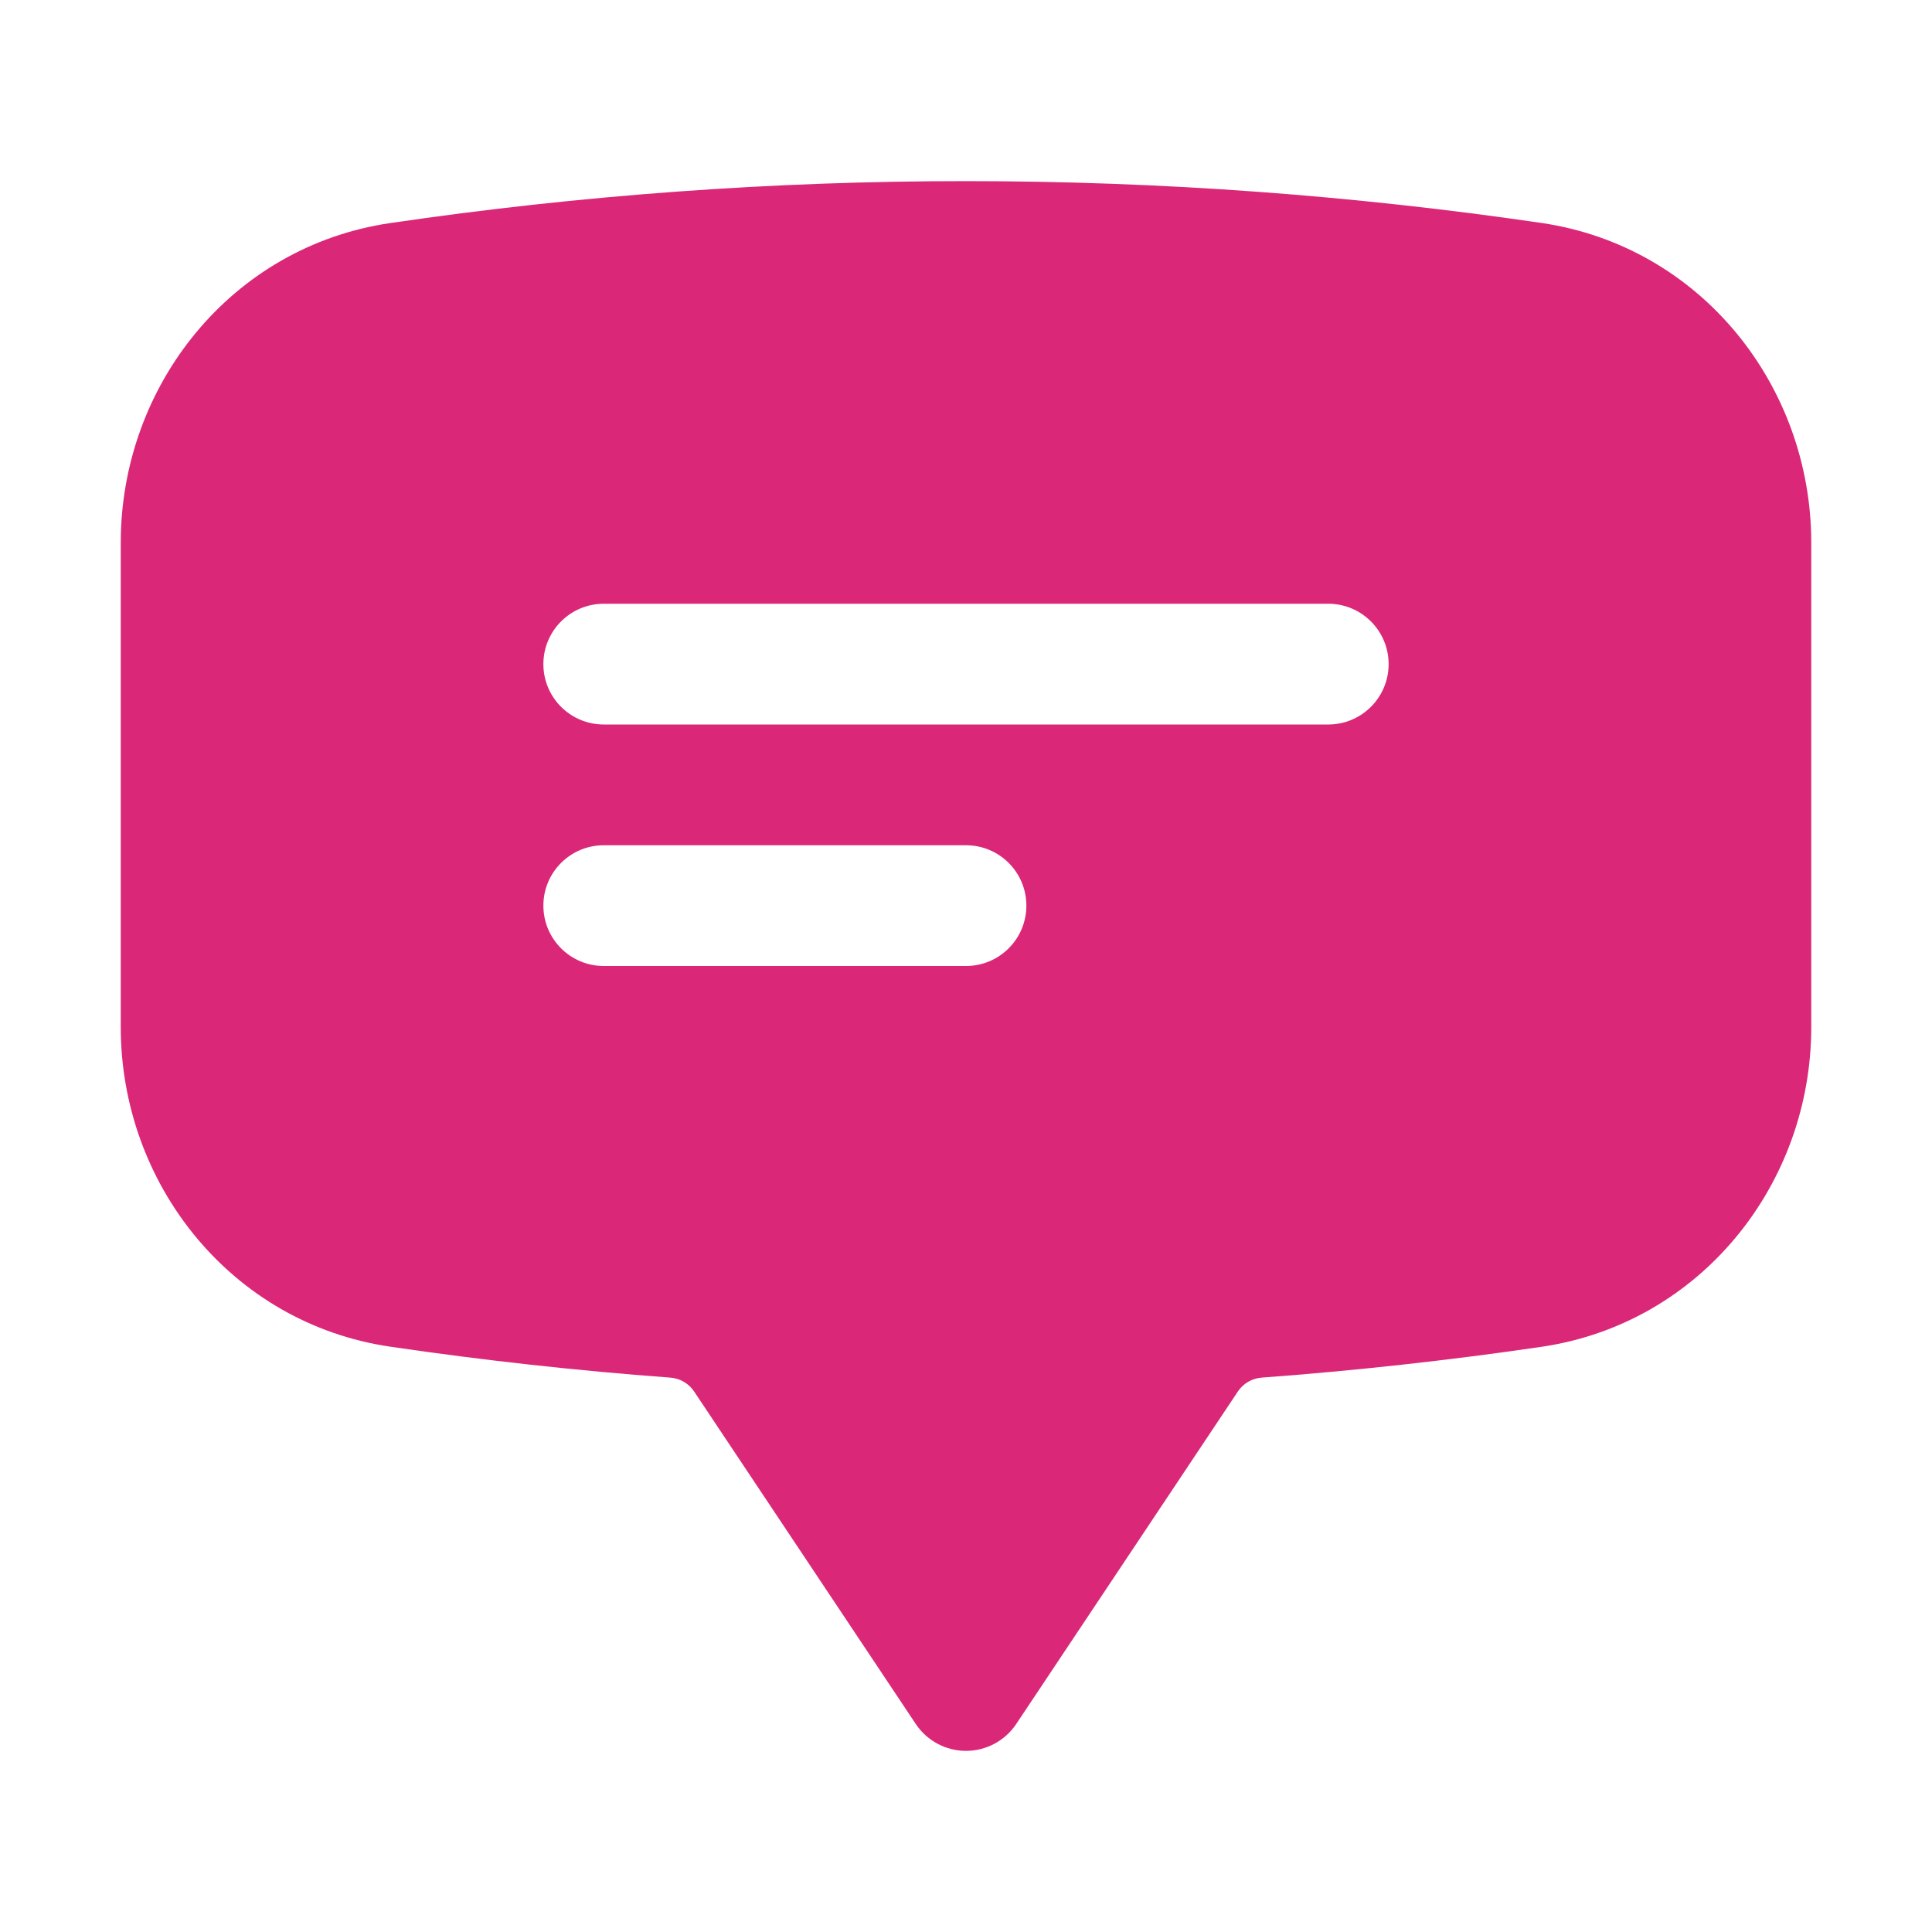
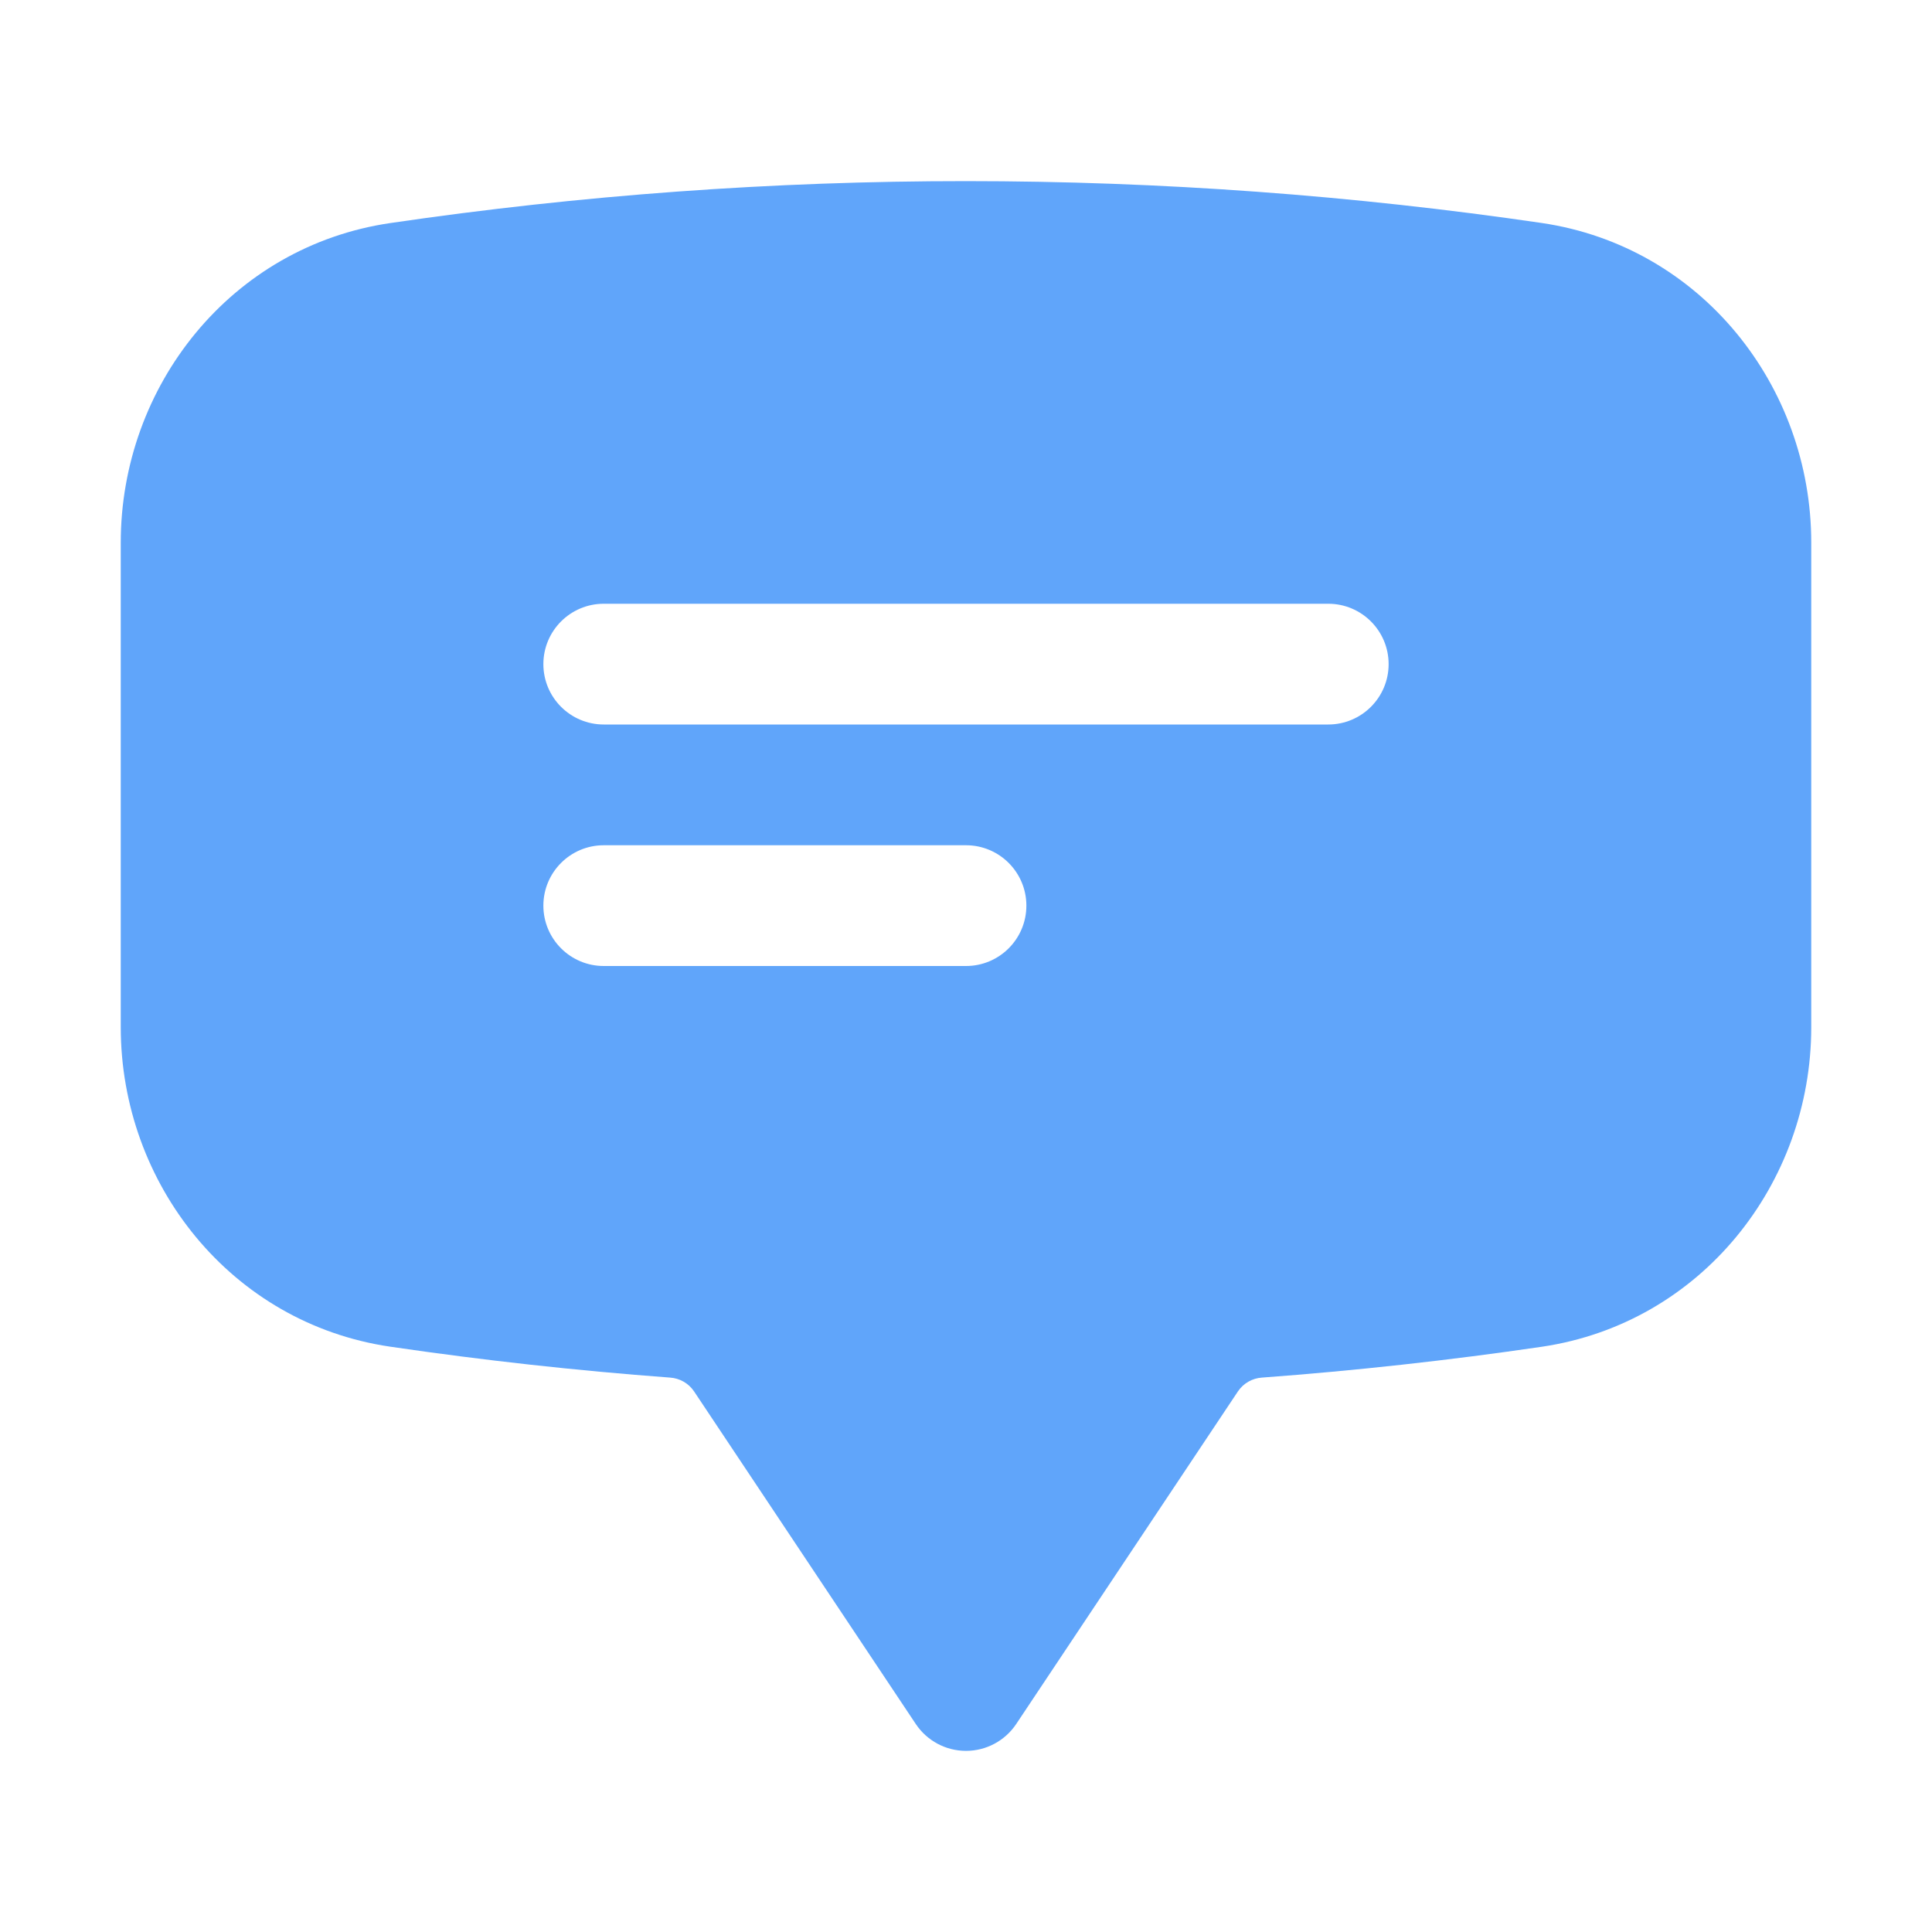
- <svg xmlns="http://www.w3.org/2000/svg" viewBox="0 0 24 24" fill="#DB2777" class="w-7 h-7">
+ <svg xmlns="http://www.w3.org/2000/svg" viewBox="0 0 24 24" fill="#60a5fa" class="w-7 h-7">
  <path fill-rule="evenodd" d="M4.848 2.771A49.144 49.144 0 0 1 12 2.25c2.43 0 4.817.178 7.152.52 1.978.292 3.348 2.024 3.348 3.97v6.02c0 1.946-1.37 3.678-3.348 3.97a48.901 48.901 0 0 1-3.476.383.39.39 0 0 0-.297.17l-2.755 4.133a.75.75 0 0 1-1.248 0l-2.755-4.133a.39.39 0 0 0-.297-.17 48.9 48.9 0 0 1-3.476-.384c-1.978-.29-3.348-2.024-3.348-3.97V6.741c0-1.946 1.37-3.68 3.348-3.97ZM6.75 8.25a.75.75 0 0 1 .75-.75h9a.75.75 0 0 1 0 1.5h-9a.75.75 0 0 1-.75-.75Zm.75 2.25a.75.75 0 0 0 0 1.5H12a.75.75 0 0 0 0-1.5H7.5Z" clip-rule="evenodd" />
</svg>
